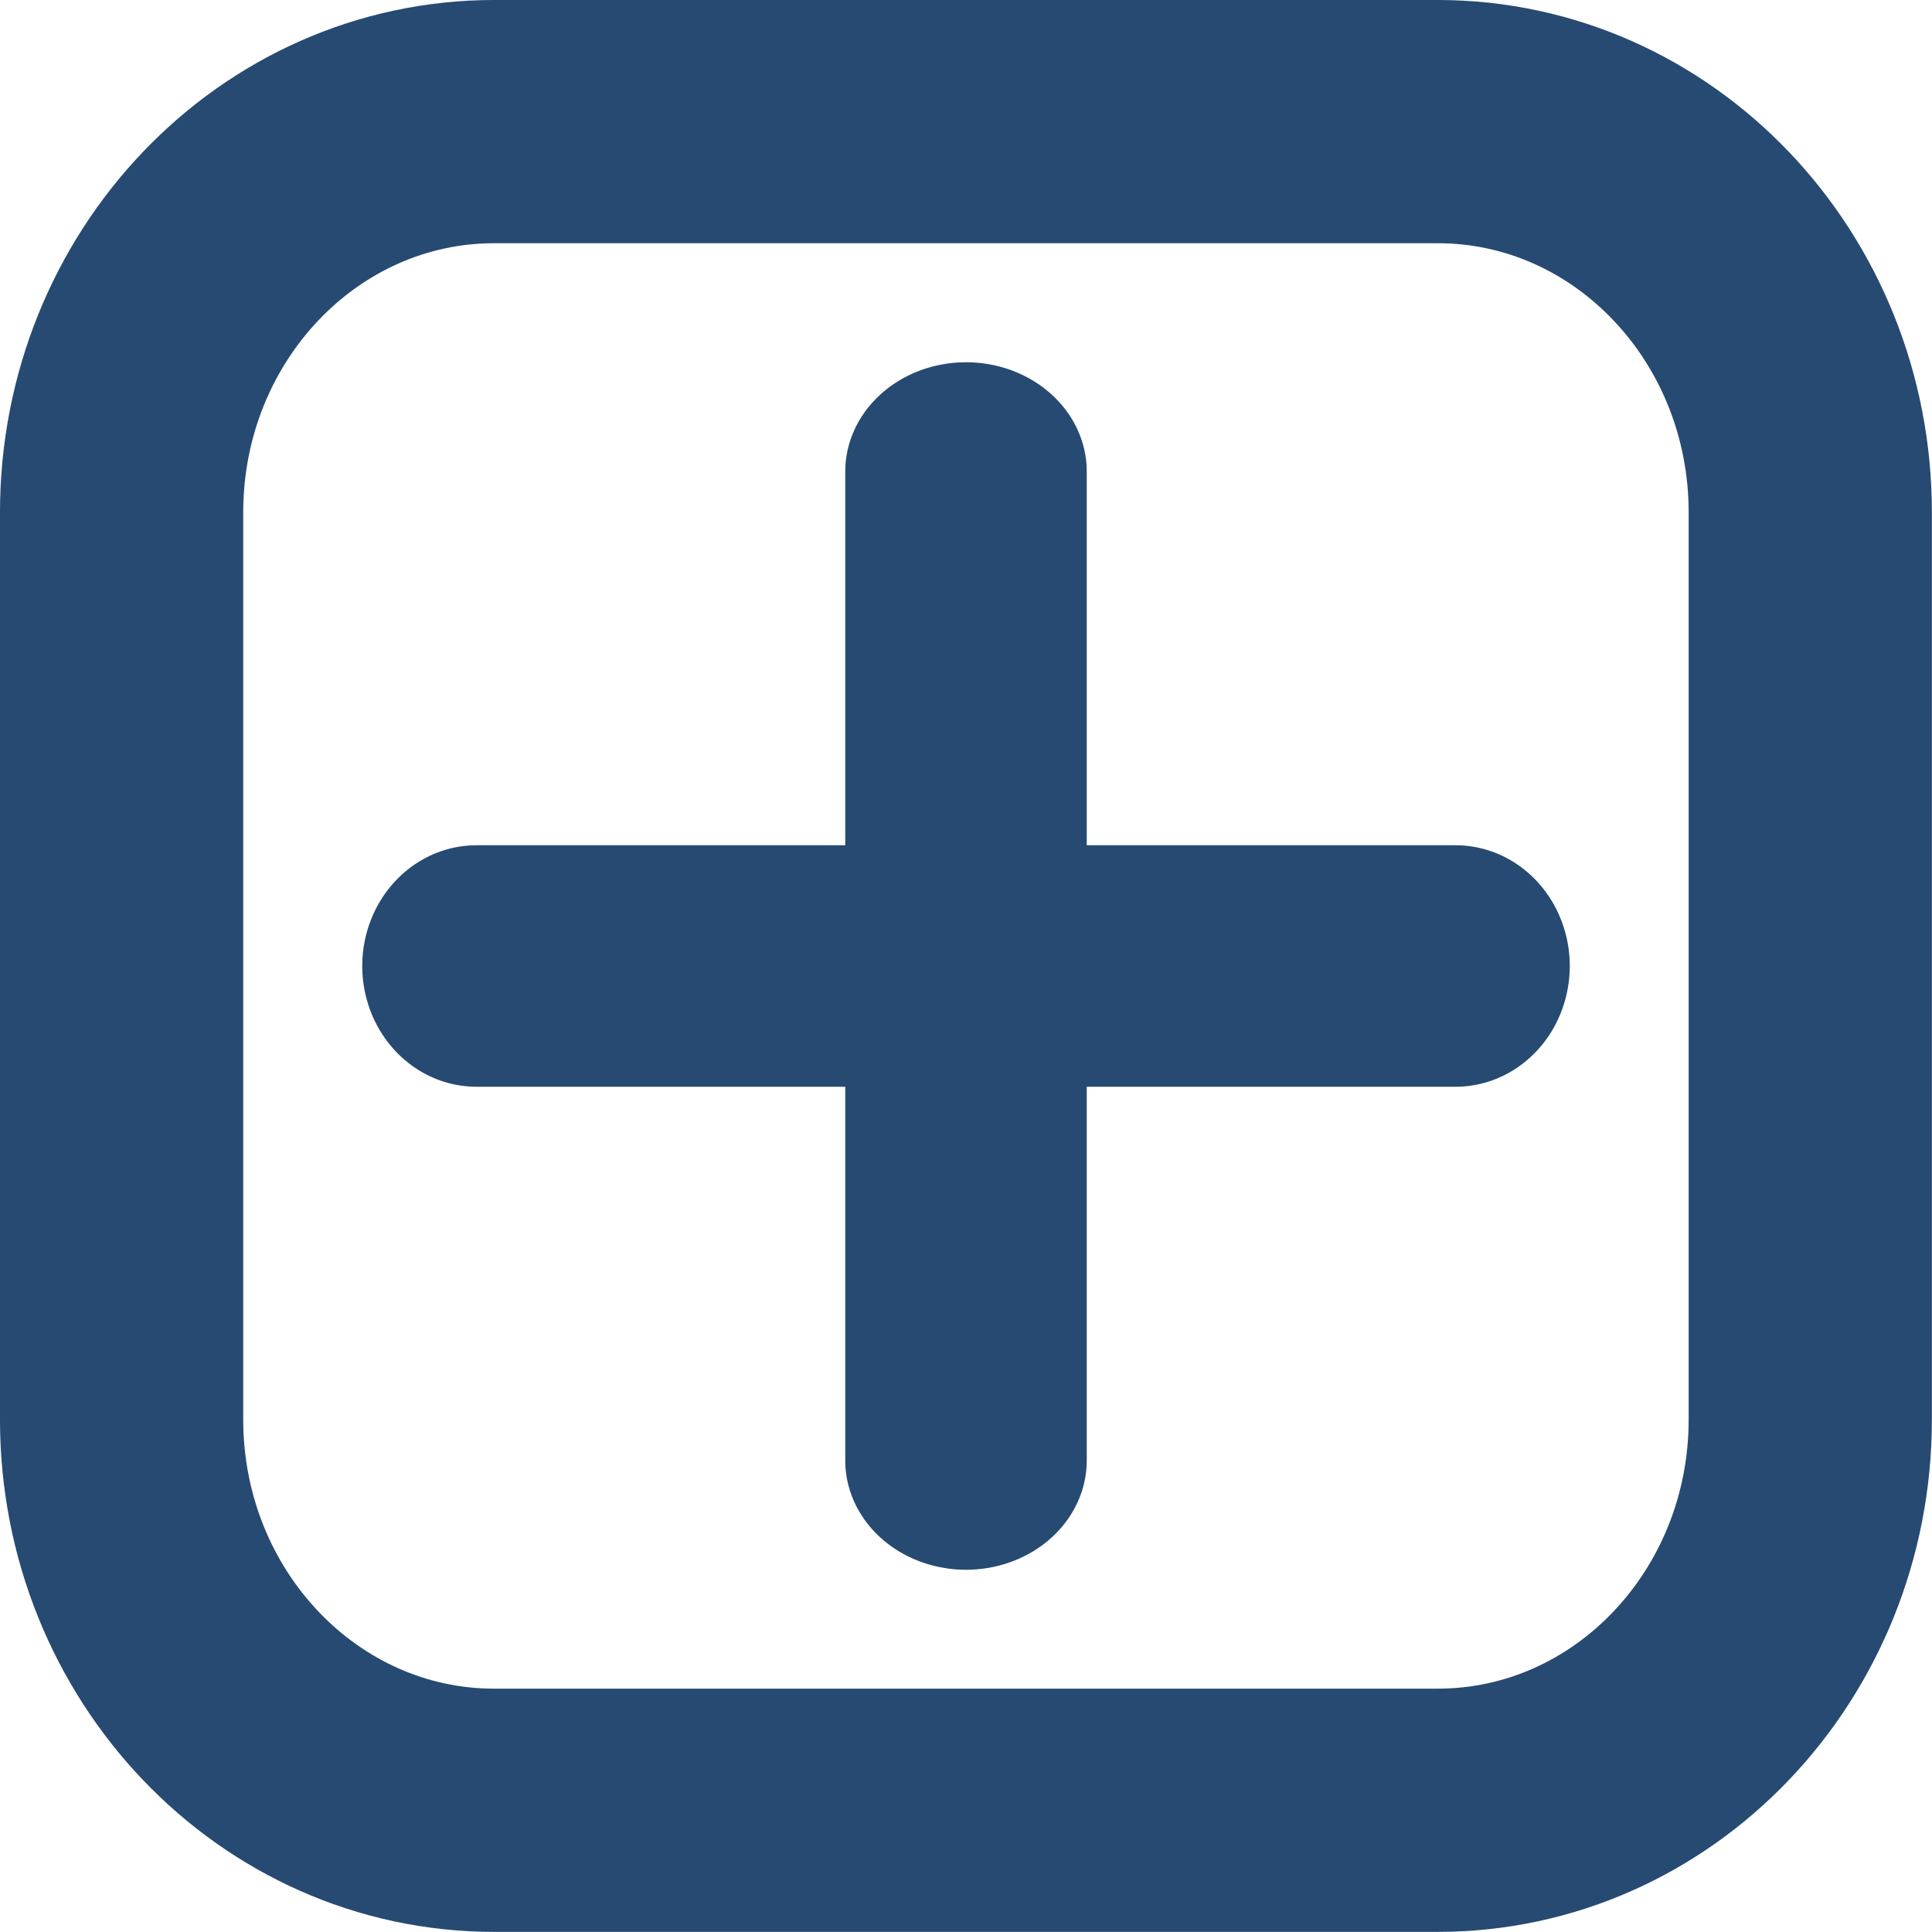
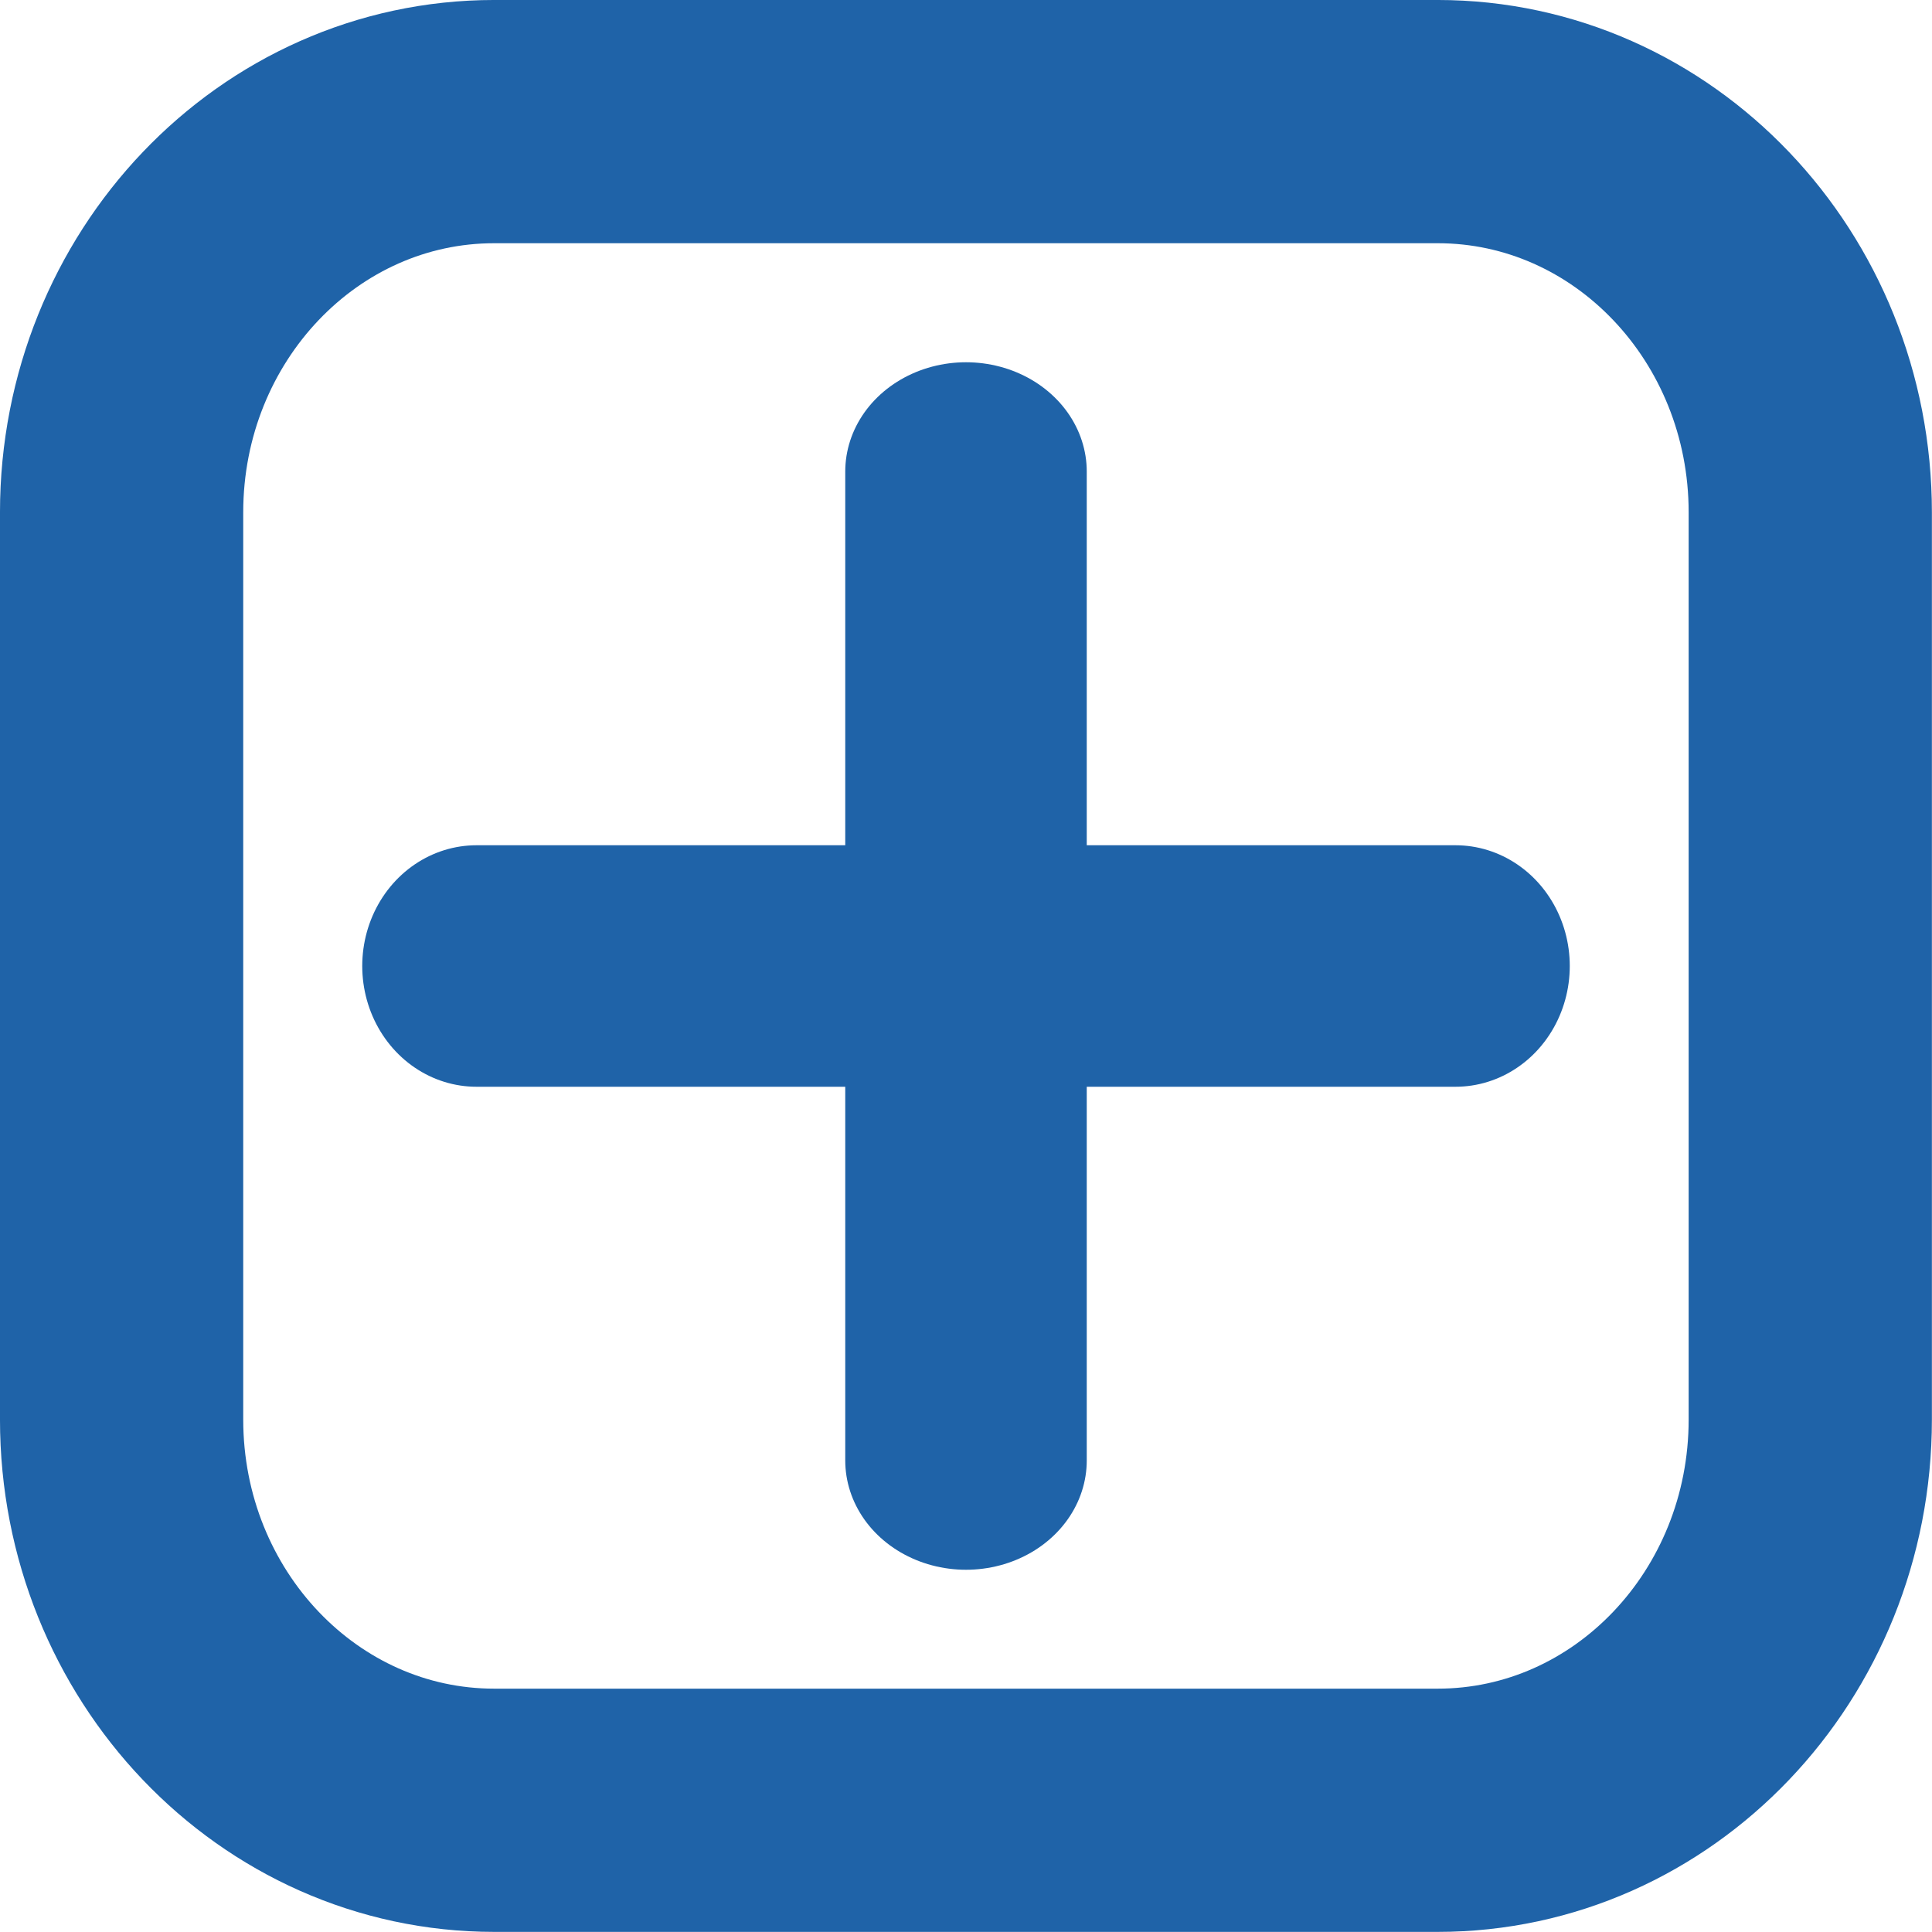
<svg xmlns="http://www.w3.org/2000/svg" width="32" height="32" viewBox="0 0 32 32" version="1.1" id="svg1">
  <defs id="defs1">
    </defs>
  <g id="layer1">
-     <rect style="fill:none;fill-rule:evenodd;stroke:#274a72;stroke-width:2.1;stroke-linecap:round;stroke-linejoin:round;stroke-dasharray:none;paint-order:markers fill stroke;stroke-opacity:1" id="rect5" width="14.579" height="14.579" x="8.71" y="8.71" rx="3.217" ry="3.374" transform="matrix(1.918489,0,0,1.918489,-14.69583,-14.69583)" mask="none" />
-     <path style="fill:none;stroke:#274a72;stroke-width:4;stroke-linecap:round;stroke-linejoin:round;stroke-dasharray:none;stroke-opacity:1" d="M 15.191,6.84 V 24.934" id="path1" transform="matrix(1,0,0,0.905224,0.80901,1.618786)" />
-     <path style="fill:none;stroke:#274a72;stroke-width:4;stroke-linecap:round;stroke-linejoin:round;stroke-dasharray:none;stroke-opacity:1" d="M 7.317,15.191 H 24.457" id="path2" transform="matrix(0.9460929,0,0,1,0.9695047,0.80901)" />
+     <rect style="fill:none;fill-rule:evenodd;stroke:#1f63a8;stroke-width:2.1;stroke-linecap:round;stroke-linejoin:round;stroke-dasharray:none;paint-order:markers fill stroke;stroke-opacity:1" id="rect5" width="14.579" height="14.579" x="8.71" y="8.71" rx="3.217" ry="3.374" transform="matrix(1.918489,0,0,1.918489,-14.69583,-14.69583)" mask="none" />
+     <path style="fill:none;stroke:#1f63a8;stroke-width:4;stroke-linecap:round;stroke-linejoin:round;stroke-dasharray:none;stroke-opacity:1" d="M 15.191,6.84 V 24.934" id="path1" transform="matrix(1,0,0,0.905224,0.80901,1.618786)" />
+     <path style="fill:none;stroke:#1f63a8;stroke-width:4;stroke-linecap:round;stroke-linejoin:round;stroke-dasharray:none;stroke-opacity:1" d="M 7.317,15.191 H 24.457" id="path2" transform="matrix(0.9460929,0,0,1,0.9695047,0.80901)" />
  </g>
</svg>
